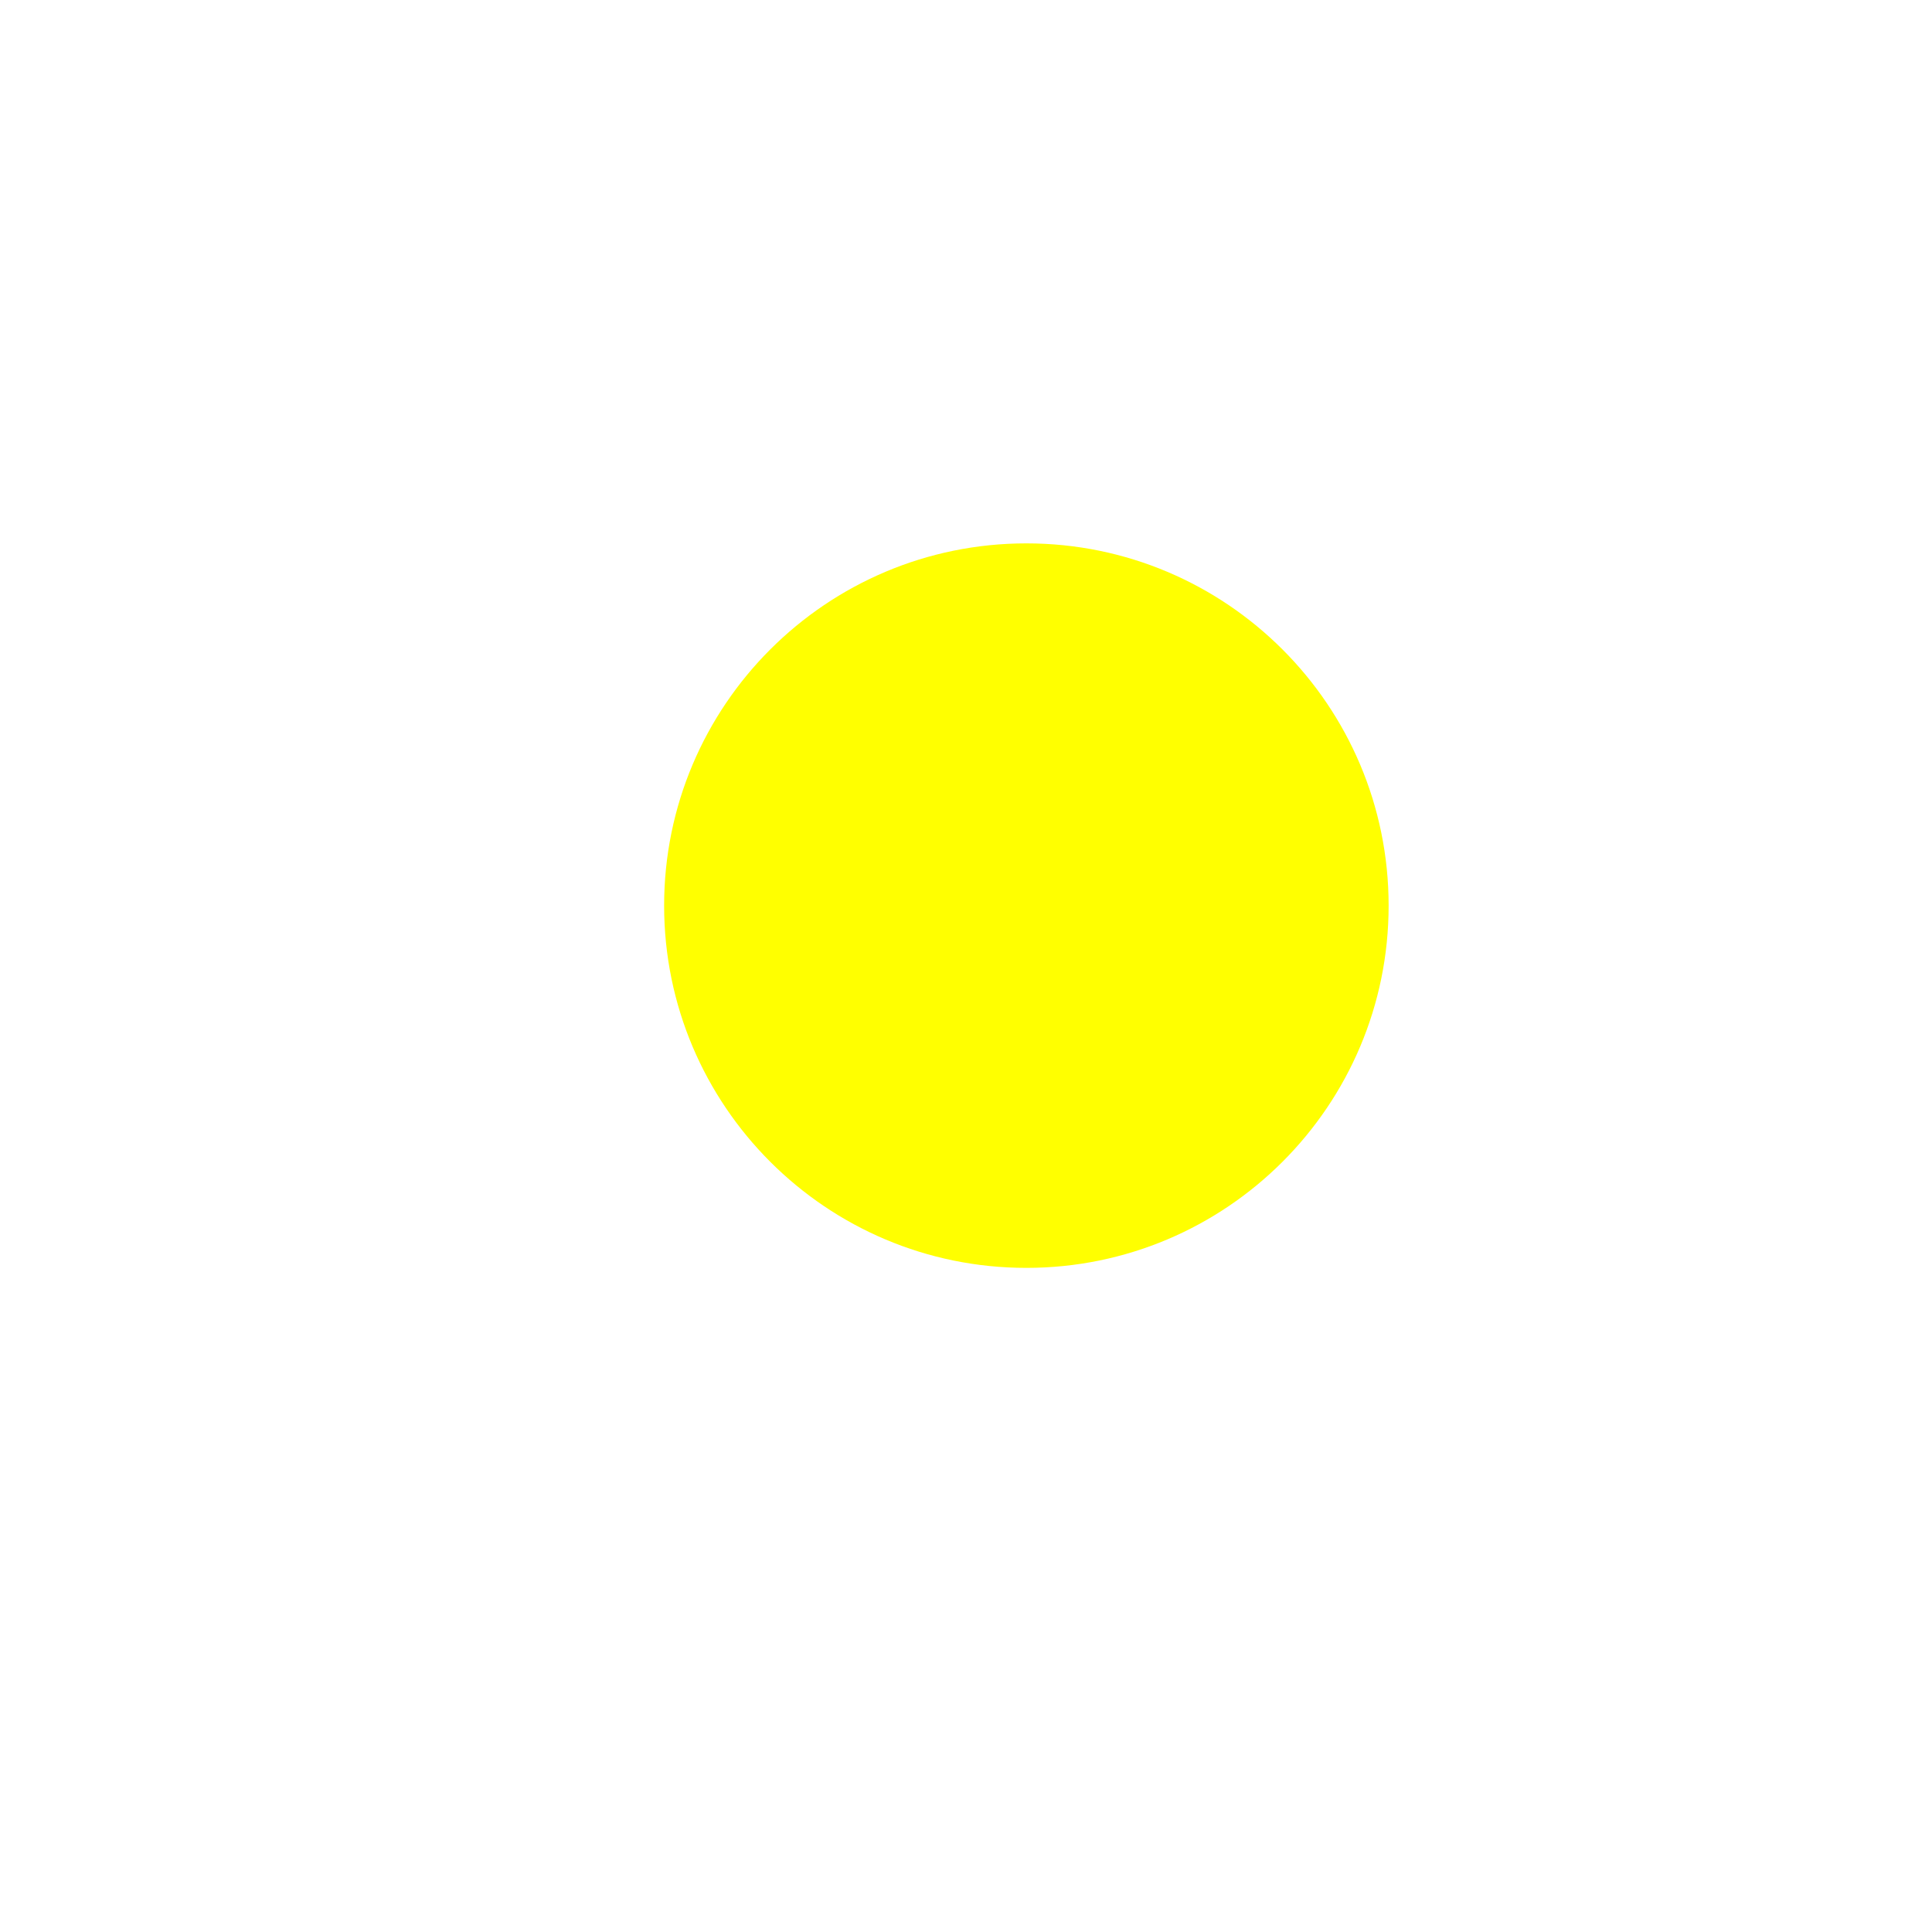
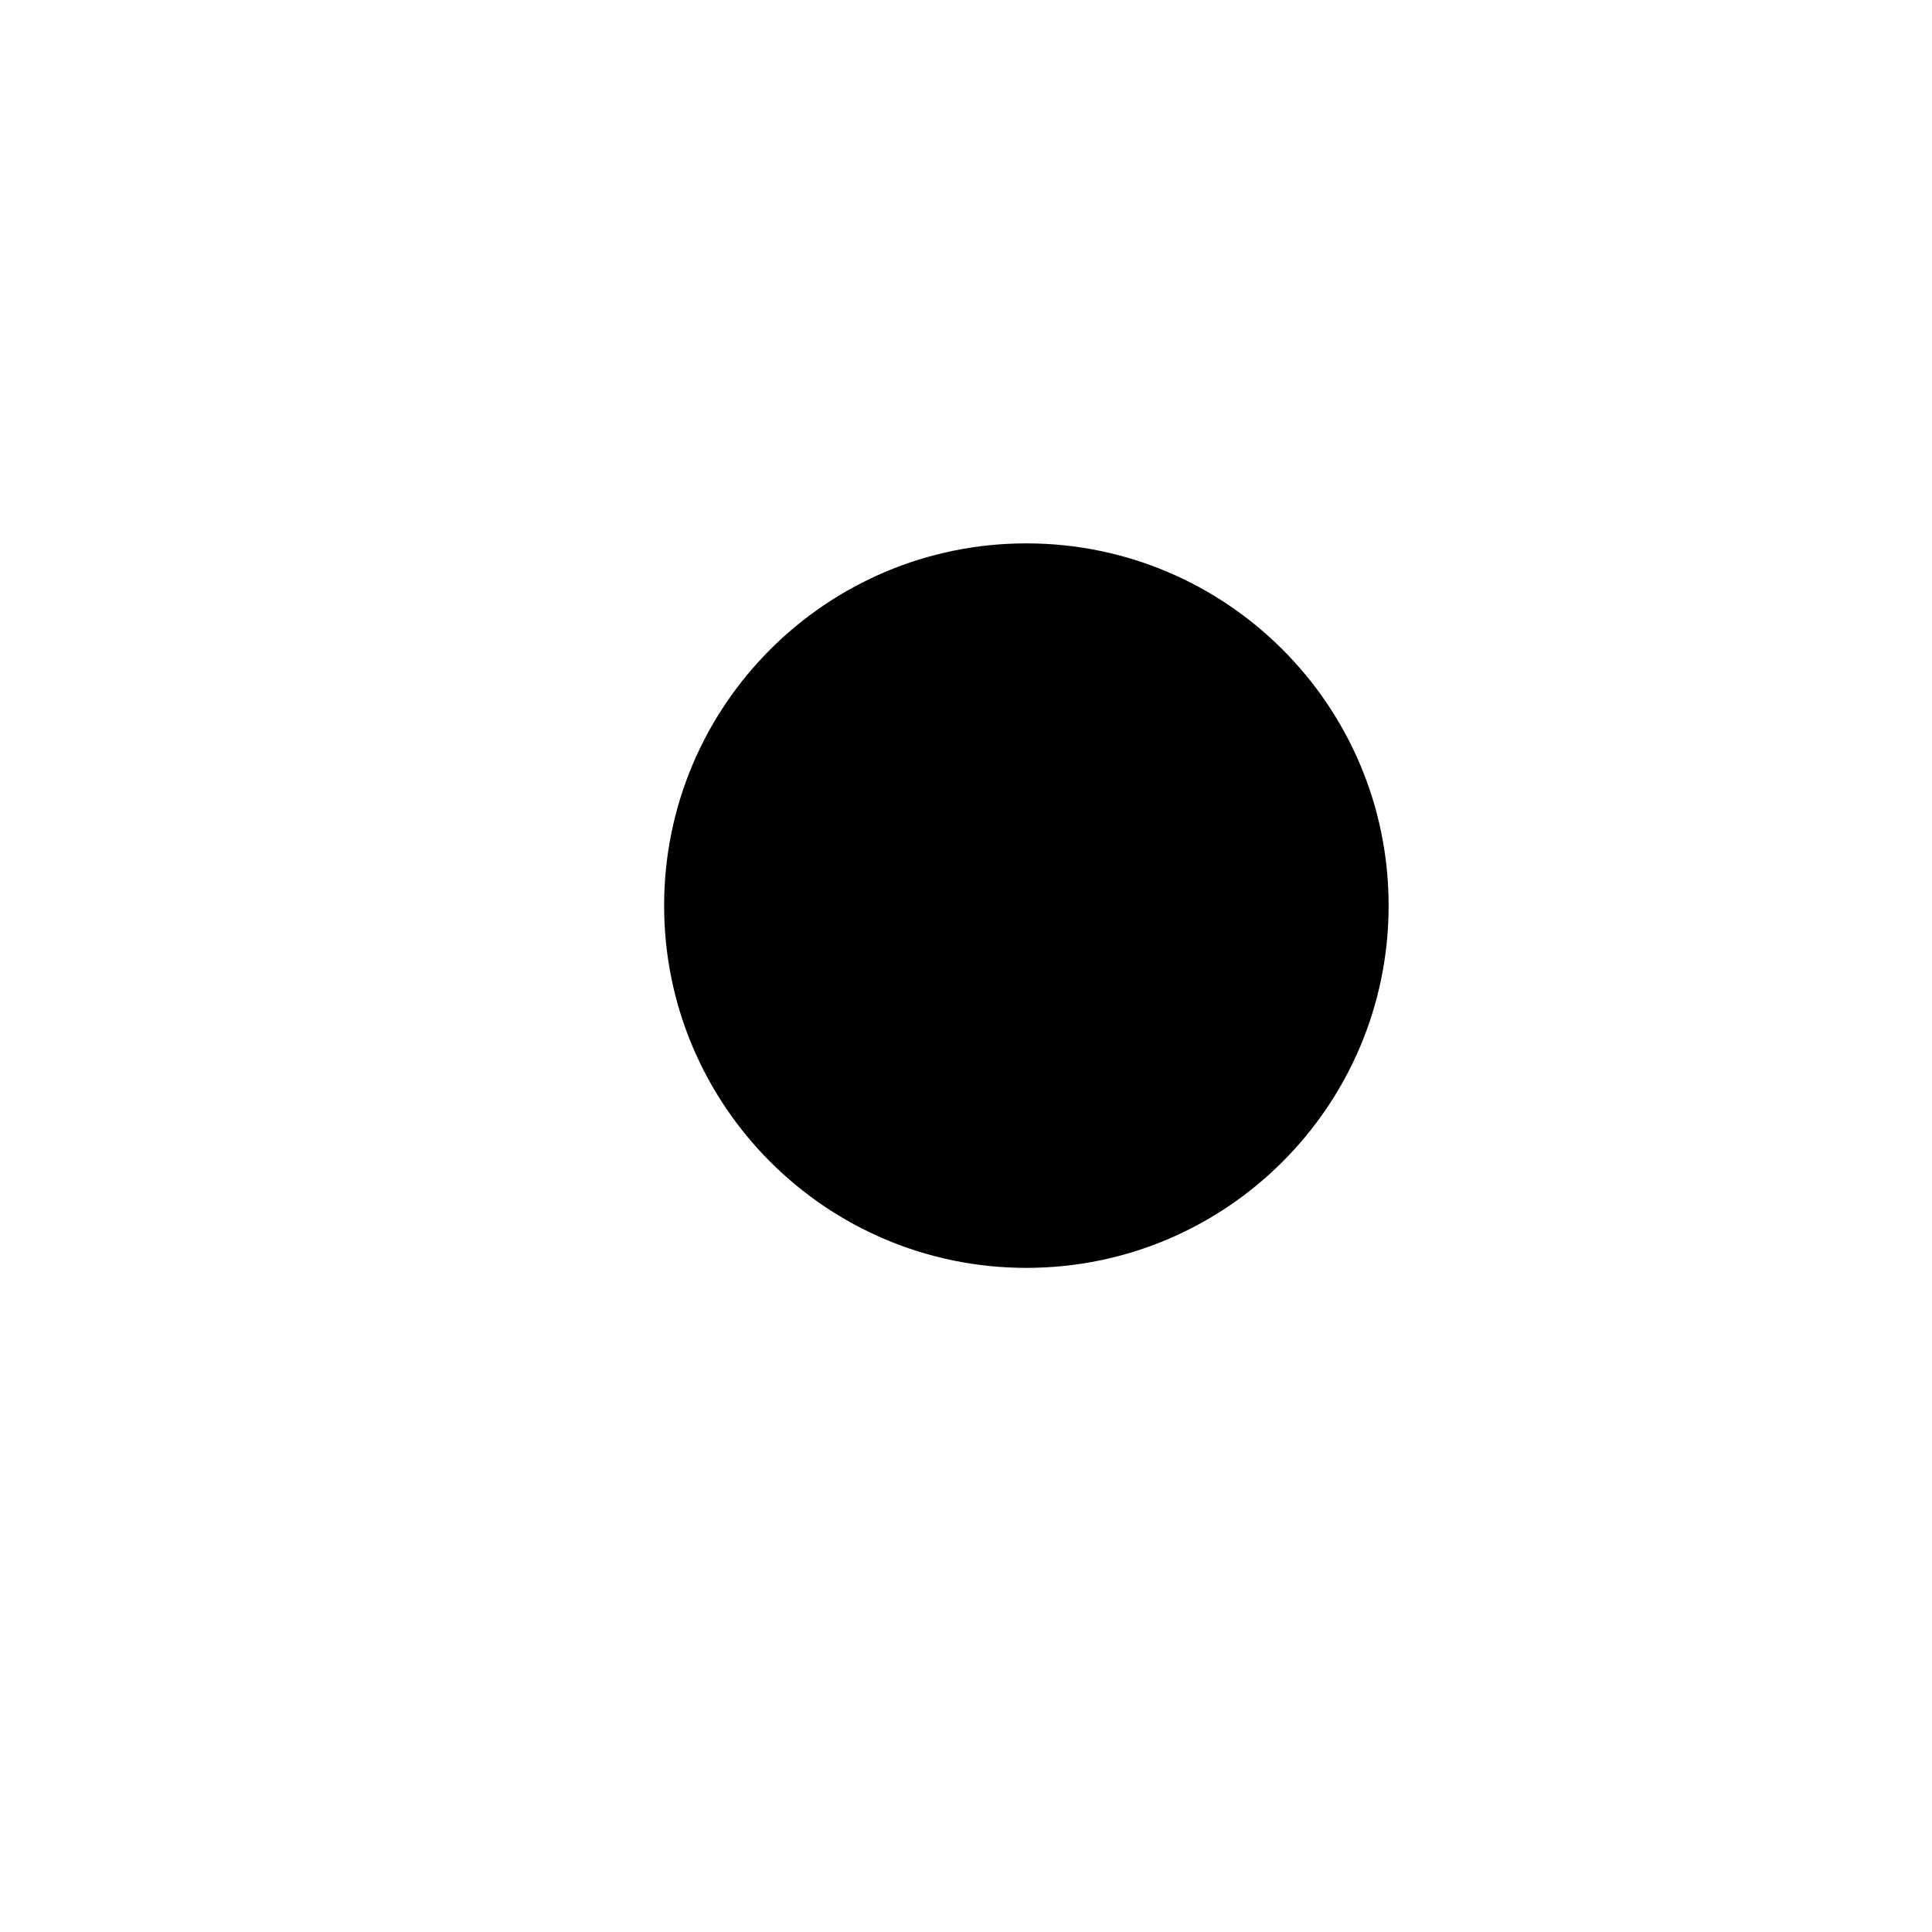
<svg xmlns="http://www.w3.org/2000/svg" width="16" height="16" viewBox="0 0 16 16">
  <rect width="16" height="16" fill="none" />
-   <g fill="yellow" fill-rule="evenodd">
+   <g fill="black" fill-rule="evenodd">
    <circle cx="8.5" cy="7.5" r="3" />
  </g>
</svg>
